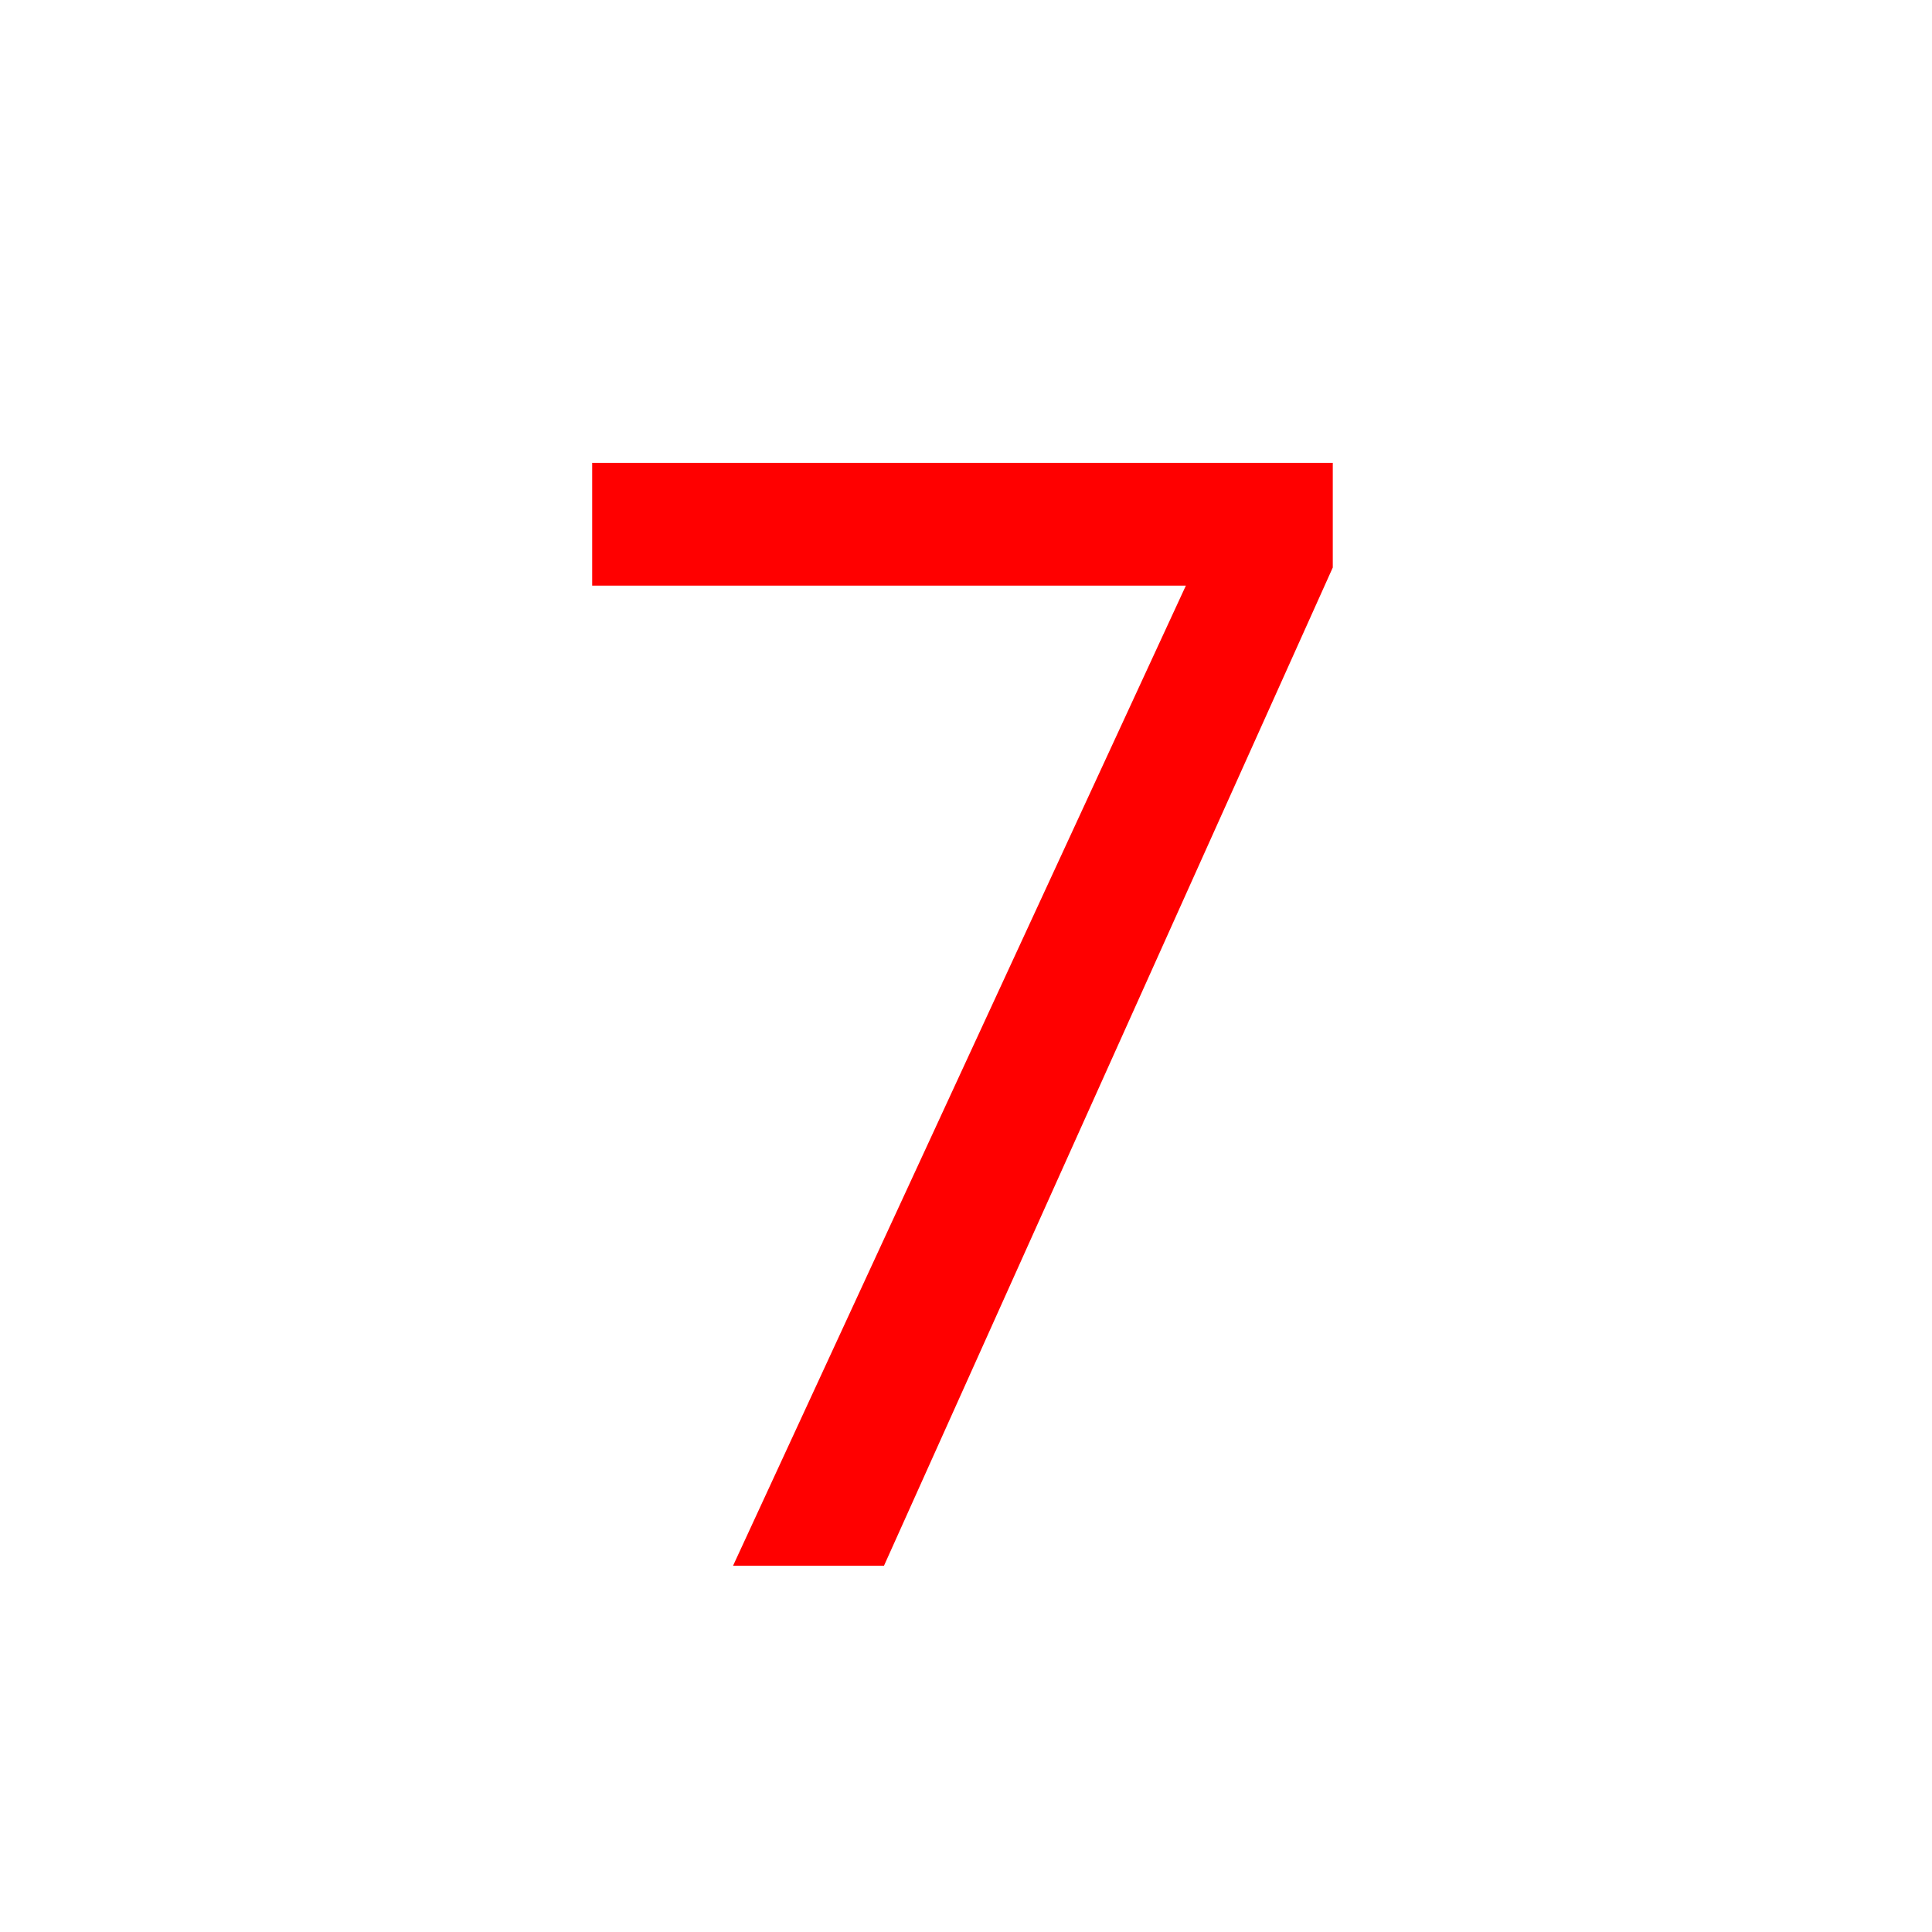
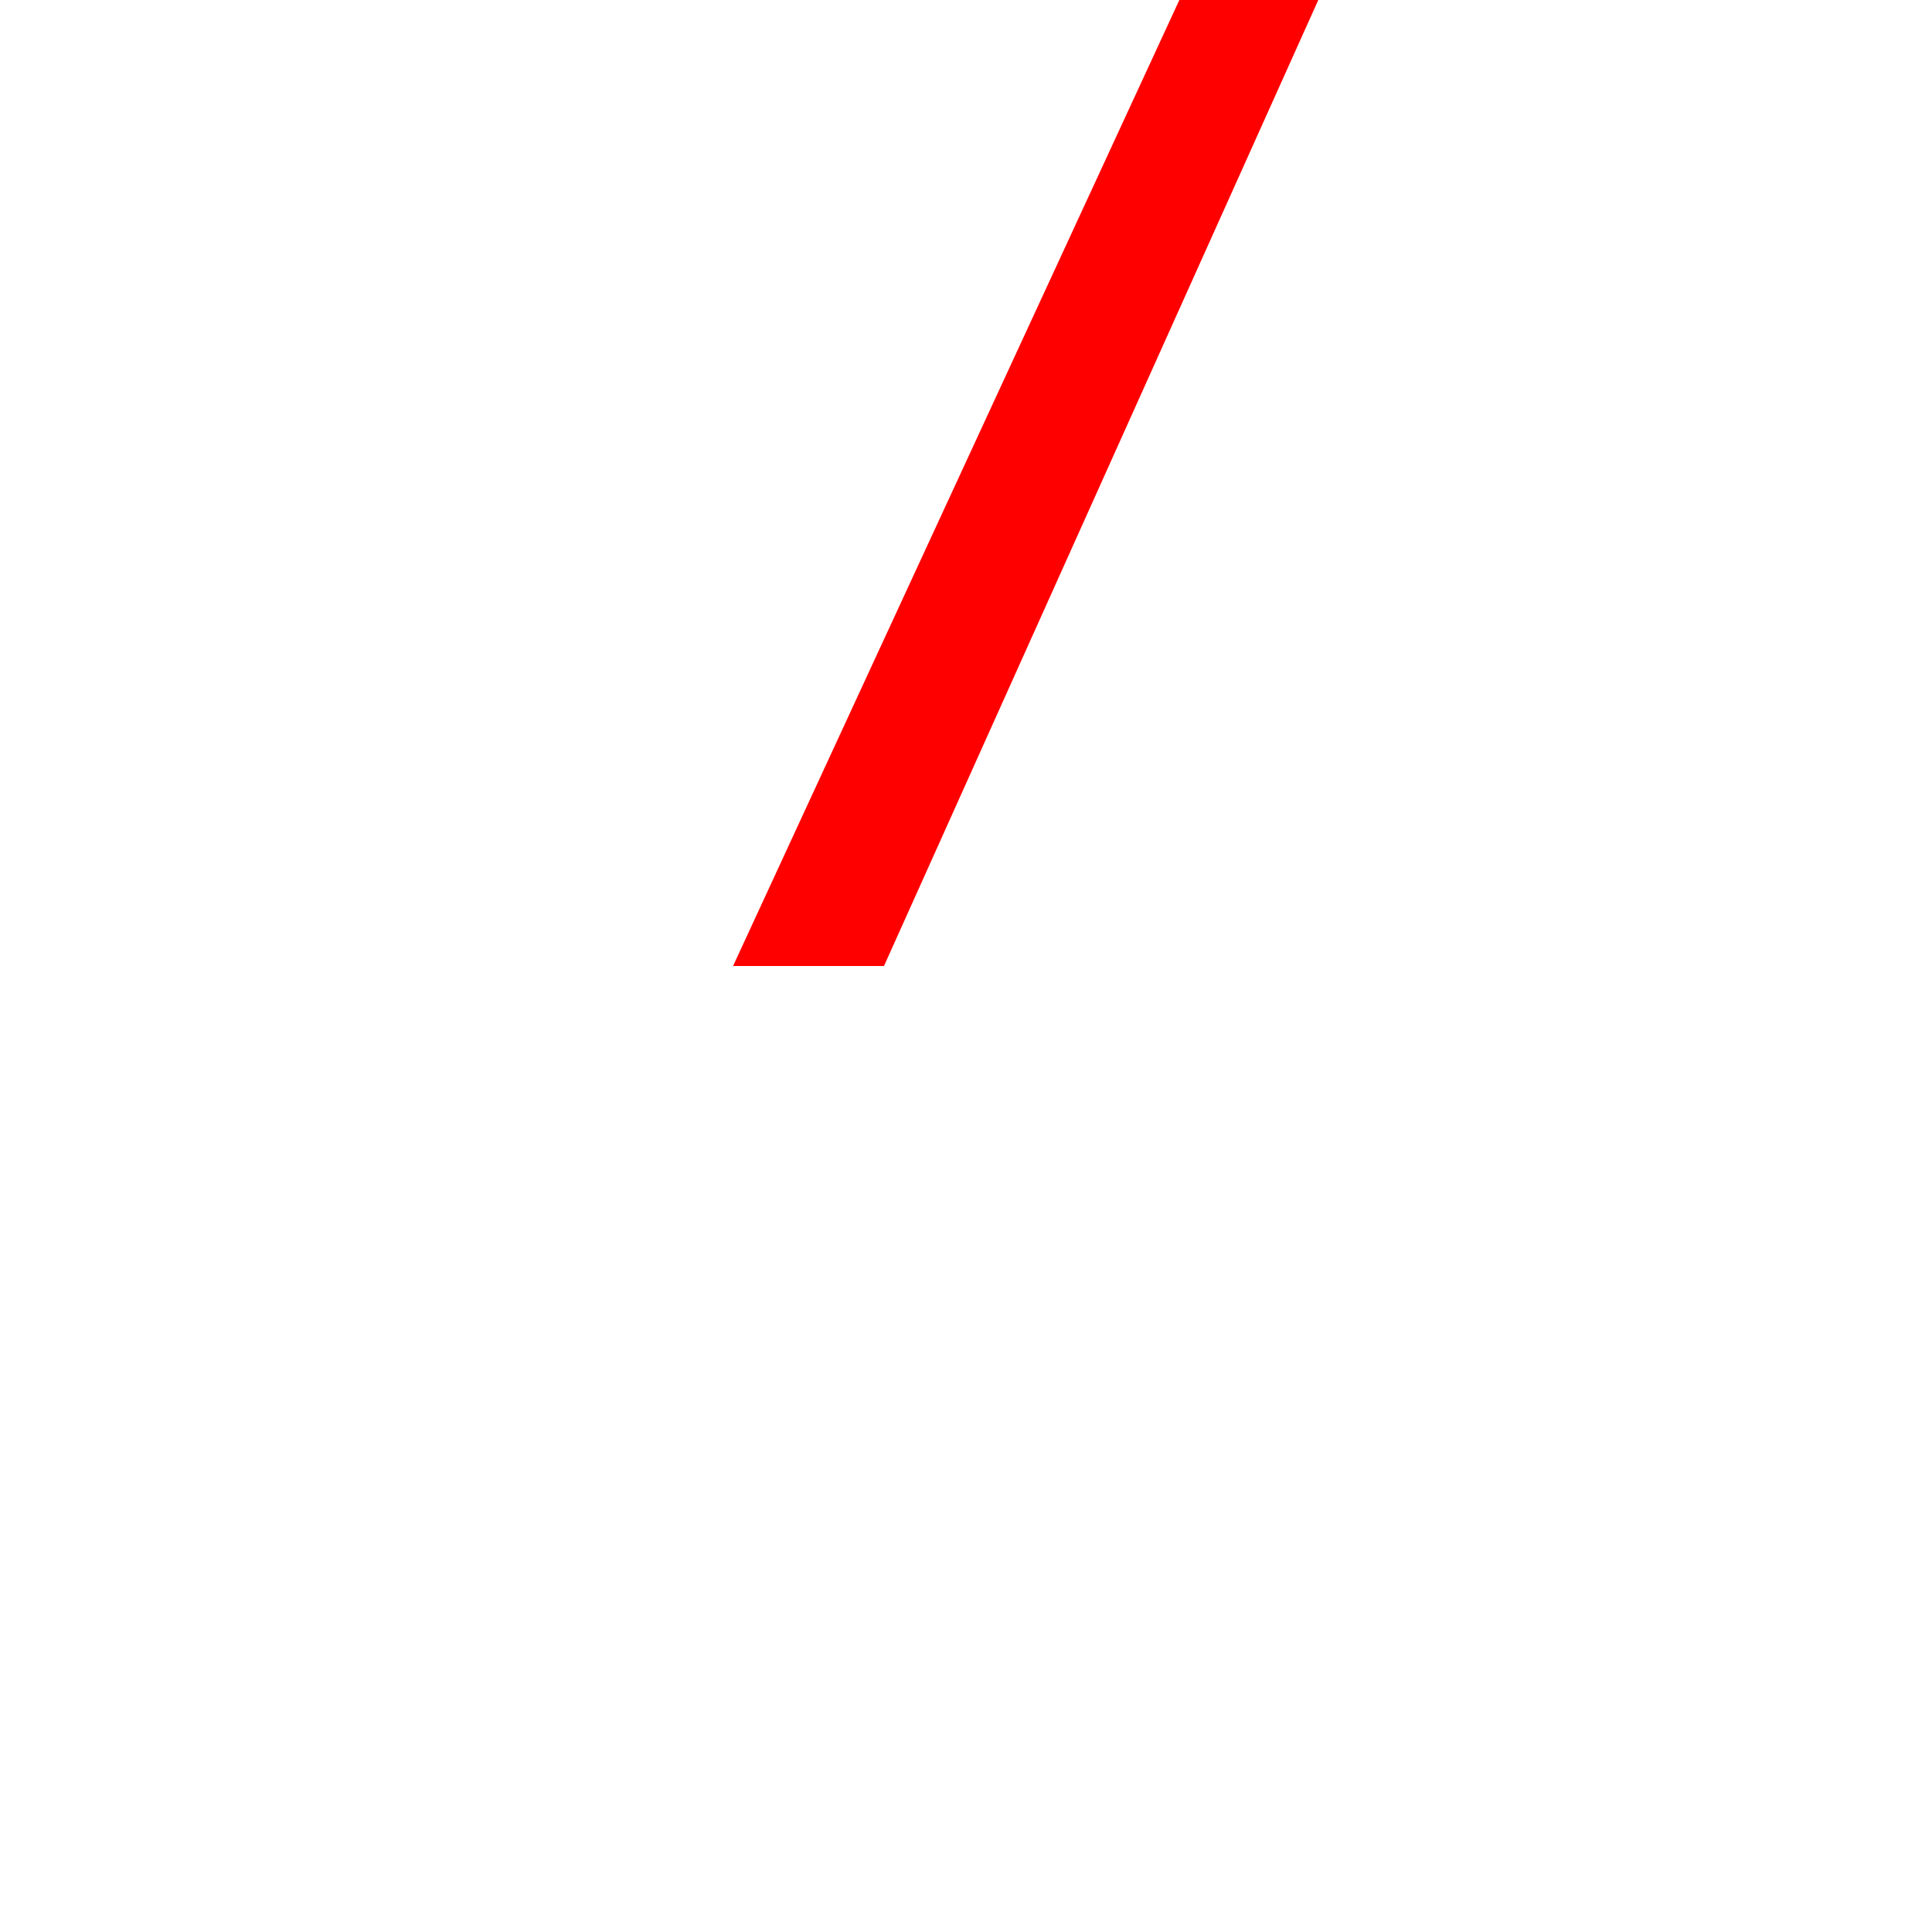
<svg xmlns="http://www.w3.org/2000/svg" xmlns:ns1="http://krita.org/namespaces/svg/krita" viewBox="0 0 15 15">
  <defs />
-   <text fill="#ff0000" id="shape0" ns1:useRichText="true" text-rendering="auto" ns1:textVersion="3" dominant-baseline="central" stroke-opacity="0" stroke="#000000" stroke-width="0" stroke-linecap="square" stroke-linejoin="bevel" letter-spacing="0" text-anchor="middle" word-spacing="0" style="text-align: center;font-family: Kristen ITC;">
+   <text fill="#ff0000" id="shape0" ns1:useRichText="true" text-rendering="auto" ns1:textVersion="3" dy=".33em" stroke-opacity="0" stroke="#000000" stroke-width="0" stroke-linecap="square" stroke-linejoin="bevel" letter-spacing="0" text-anchor="middle" word-spacing="0" style="text-align: center;font-family: Kristen ITC;">
    <tspan x="50%" y="50%">7</tspan>
  </text>
</svg>
